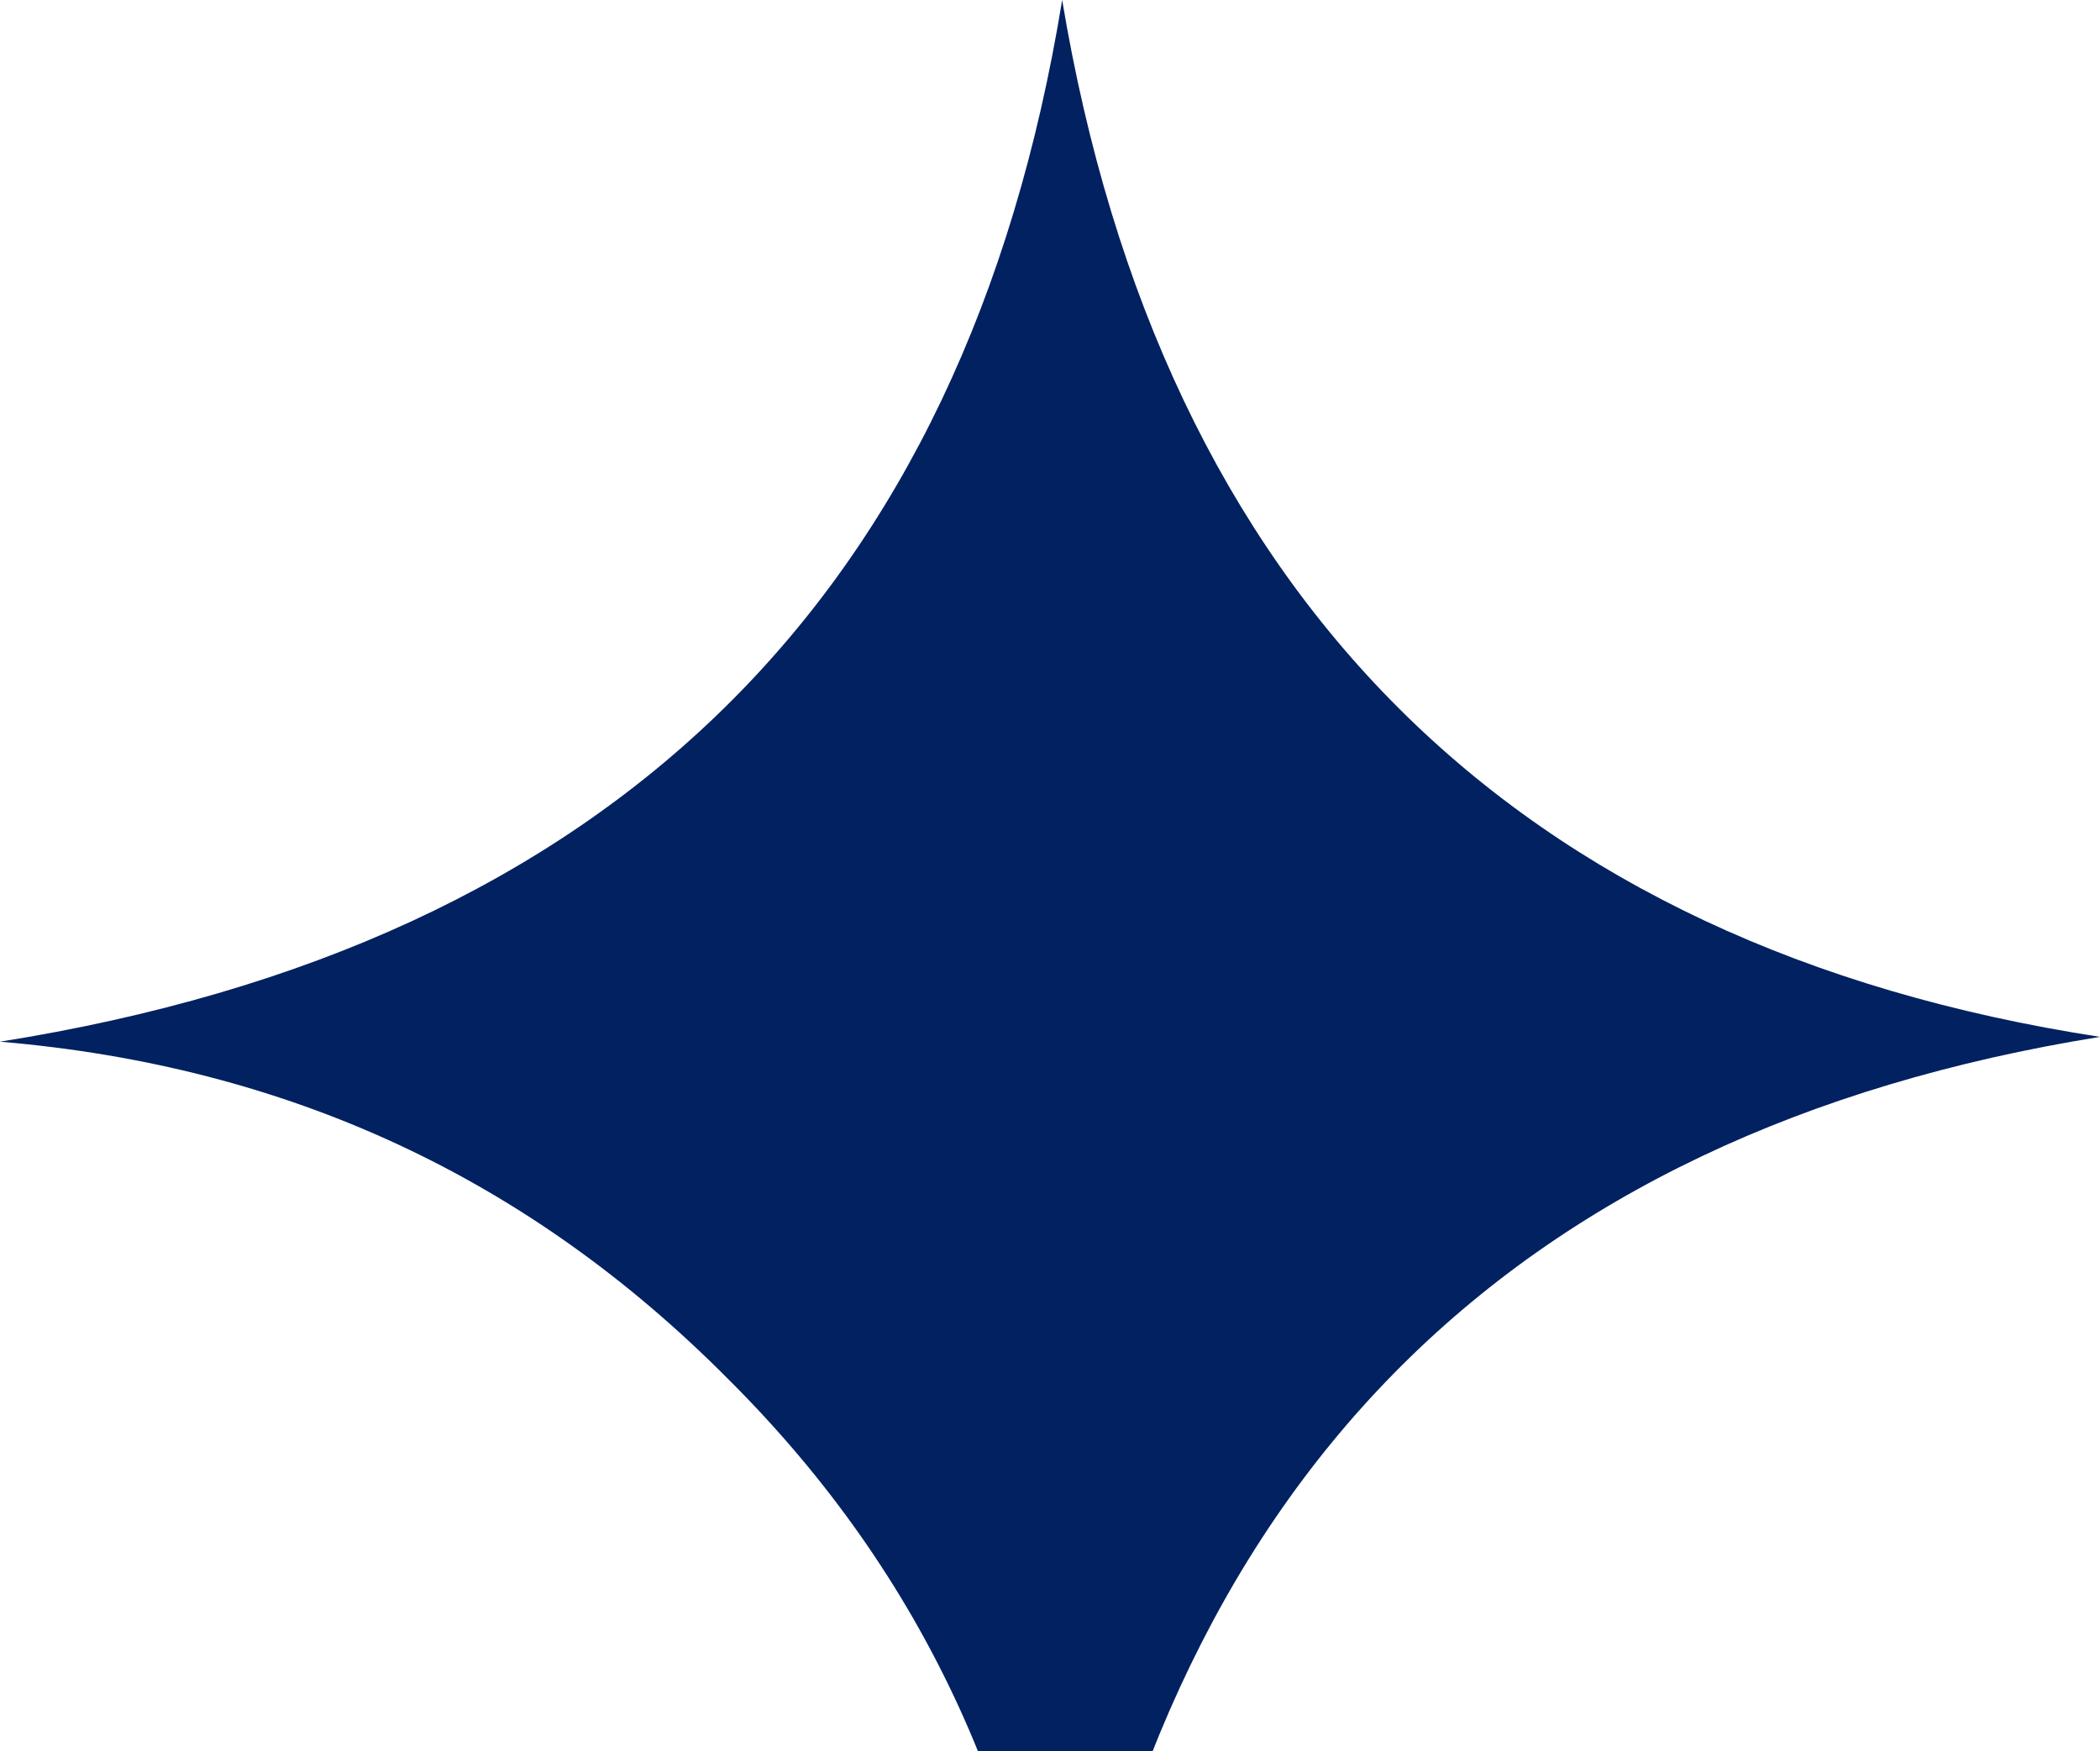
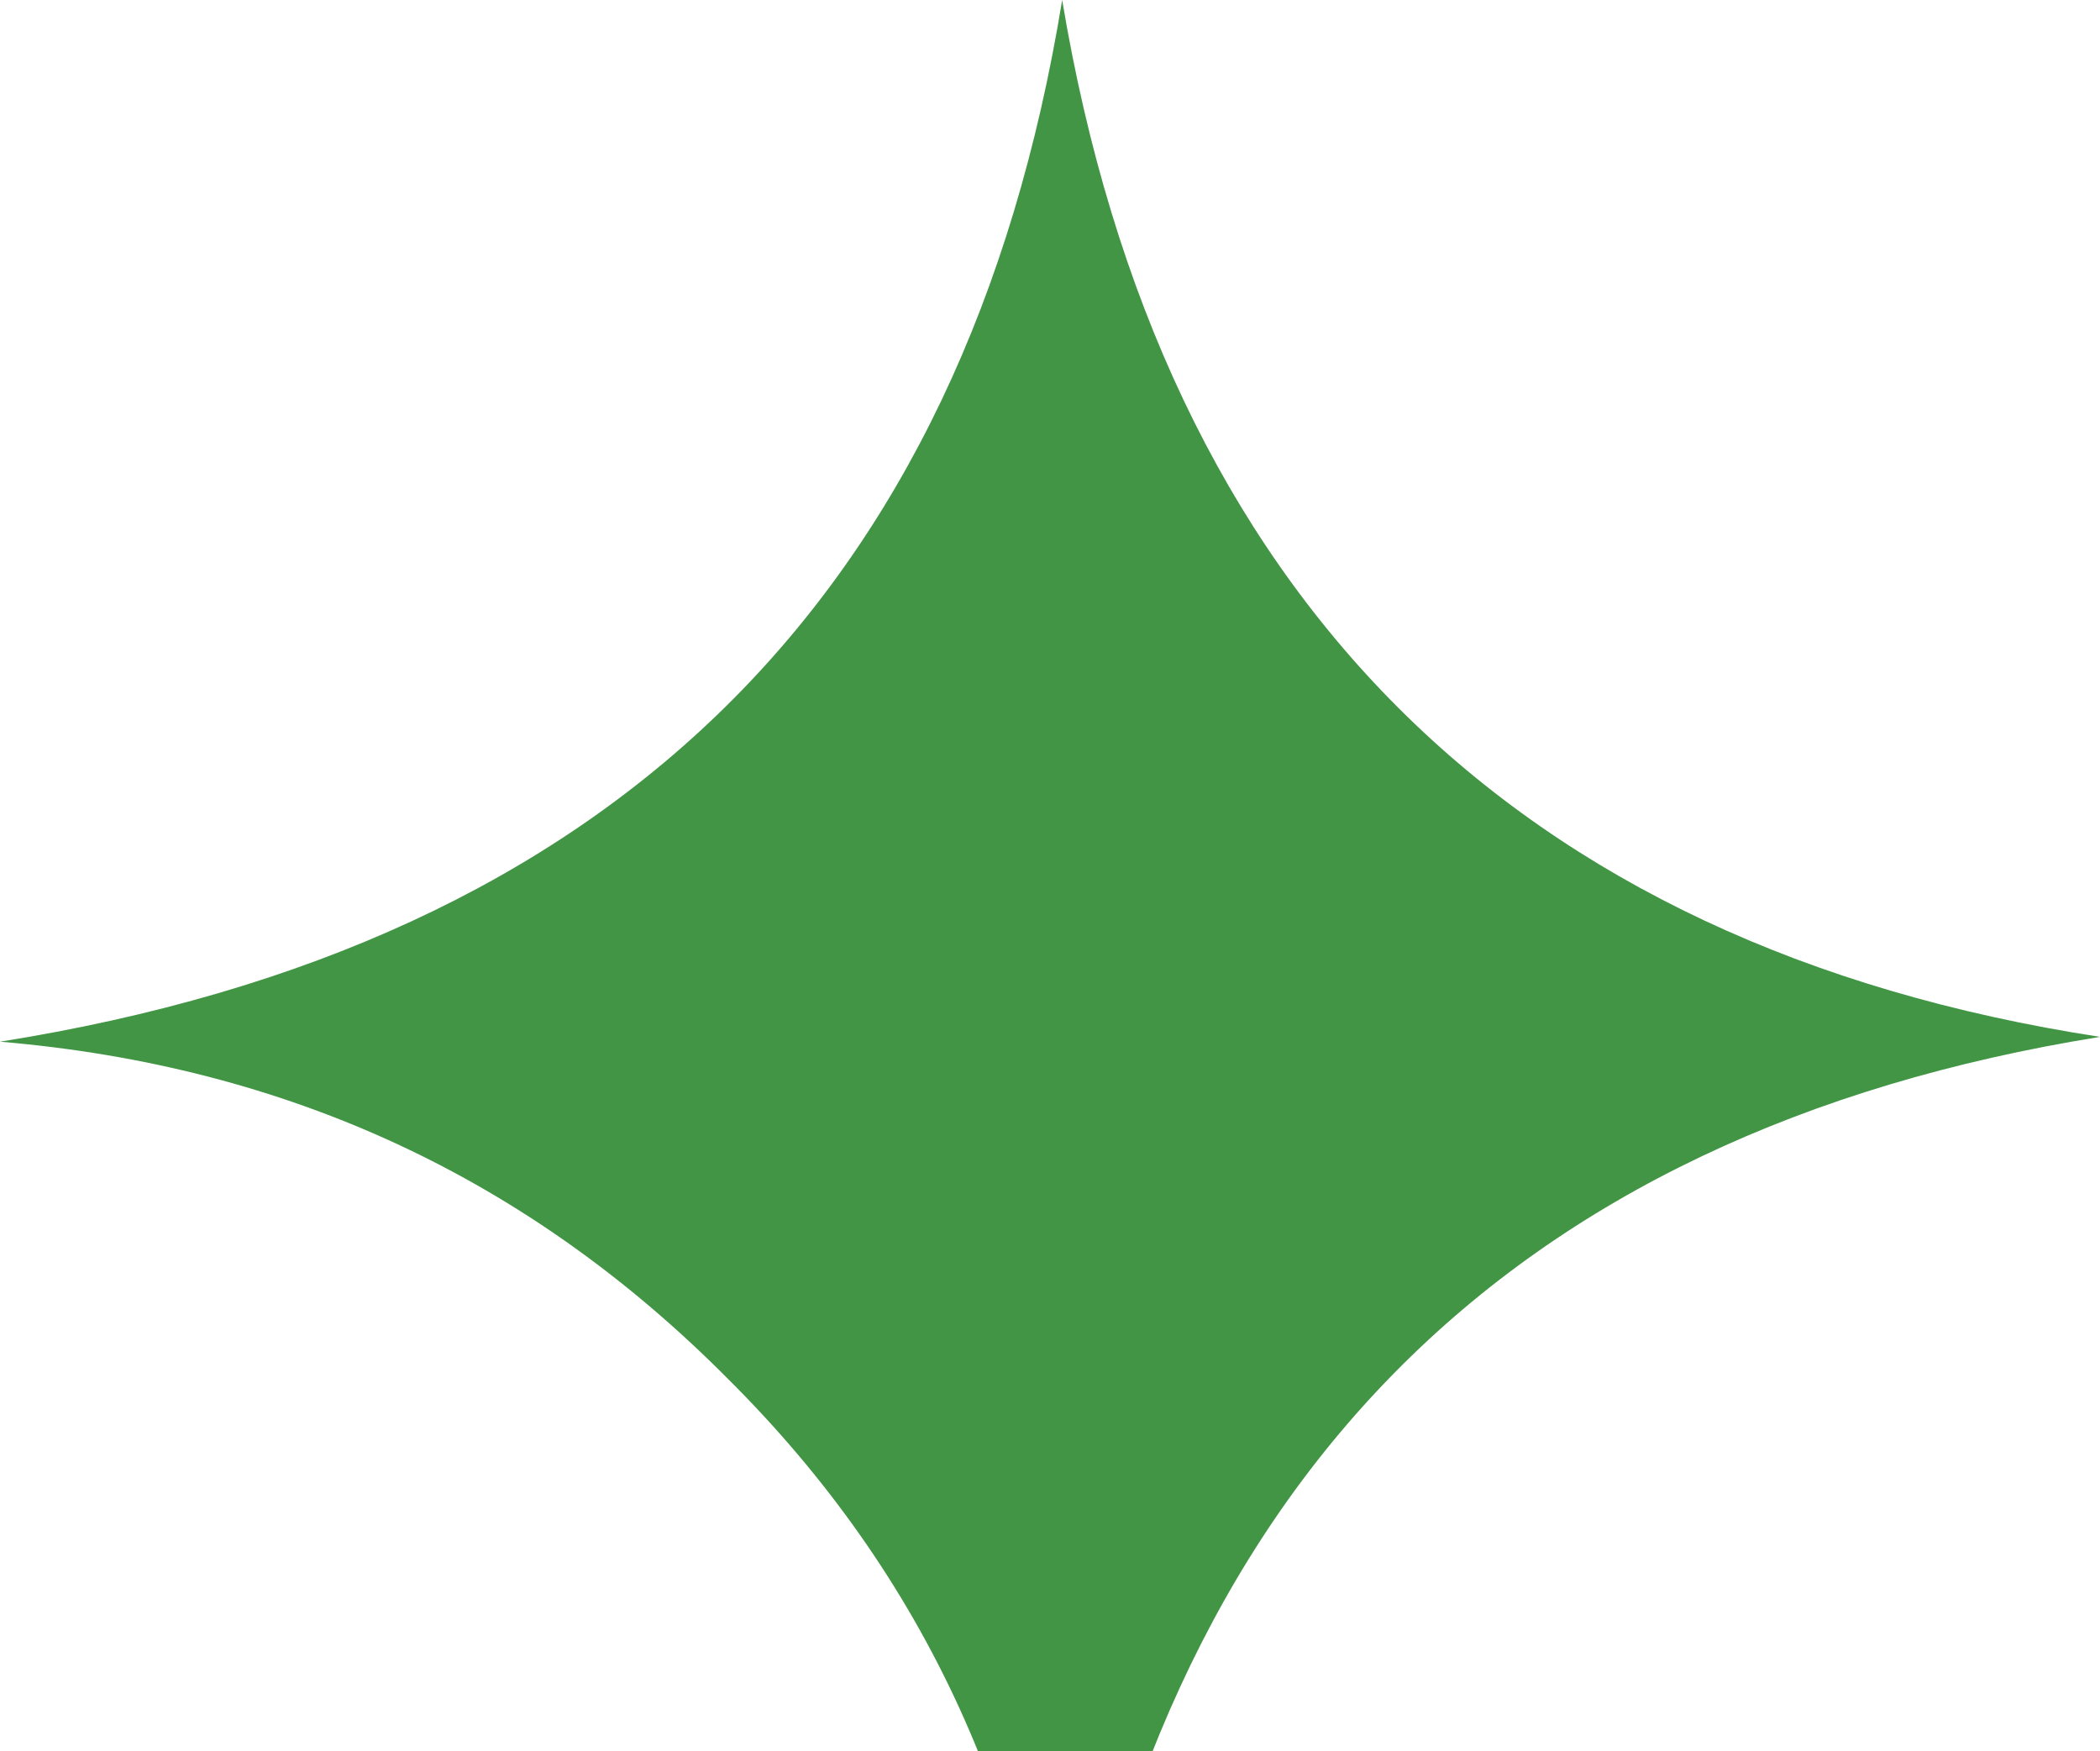
<svg xmlns="http://www.w3.org/2000/svg" width="24" height="20" viewBox="0 0 24 20" fill="none">
-   <path d="M12.111 24C13.219 16.948 17.238 12.934 24 11.847C17.293 10.815 13.275 6.801 12.139 0C11.03 6.801 7.012 10.787 0 11.902C3.298 12.181 6.042 13.463 8.314 15.749C10.587 18.007 11.834 20.767 12.111 24Z" fill="#012161" />
+   <path d="M12.111 24C13.219 16.948 17.238 12.934 24 11.847C17.293 10.815 13.275 6.801 12.139 0C11.03 6.801 7.012 10.787 0 11.902C3.298 12.181 6.042 13.463 8.314 15.749C10.587 18.007 11.834 20.767 12.111 24Z" fill="#419544" />
</svg>
